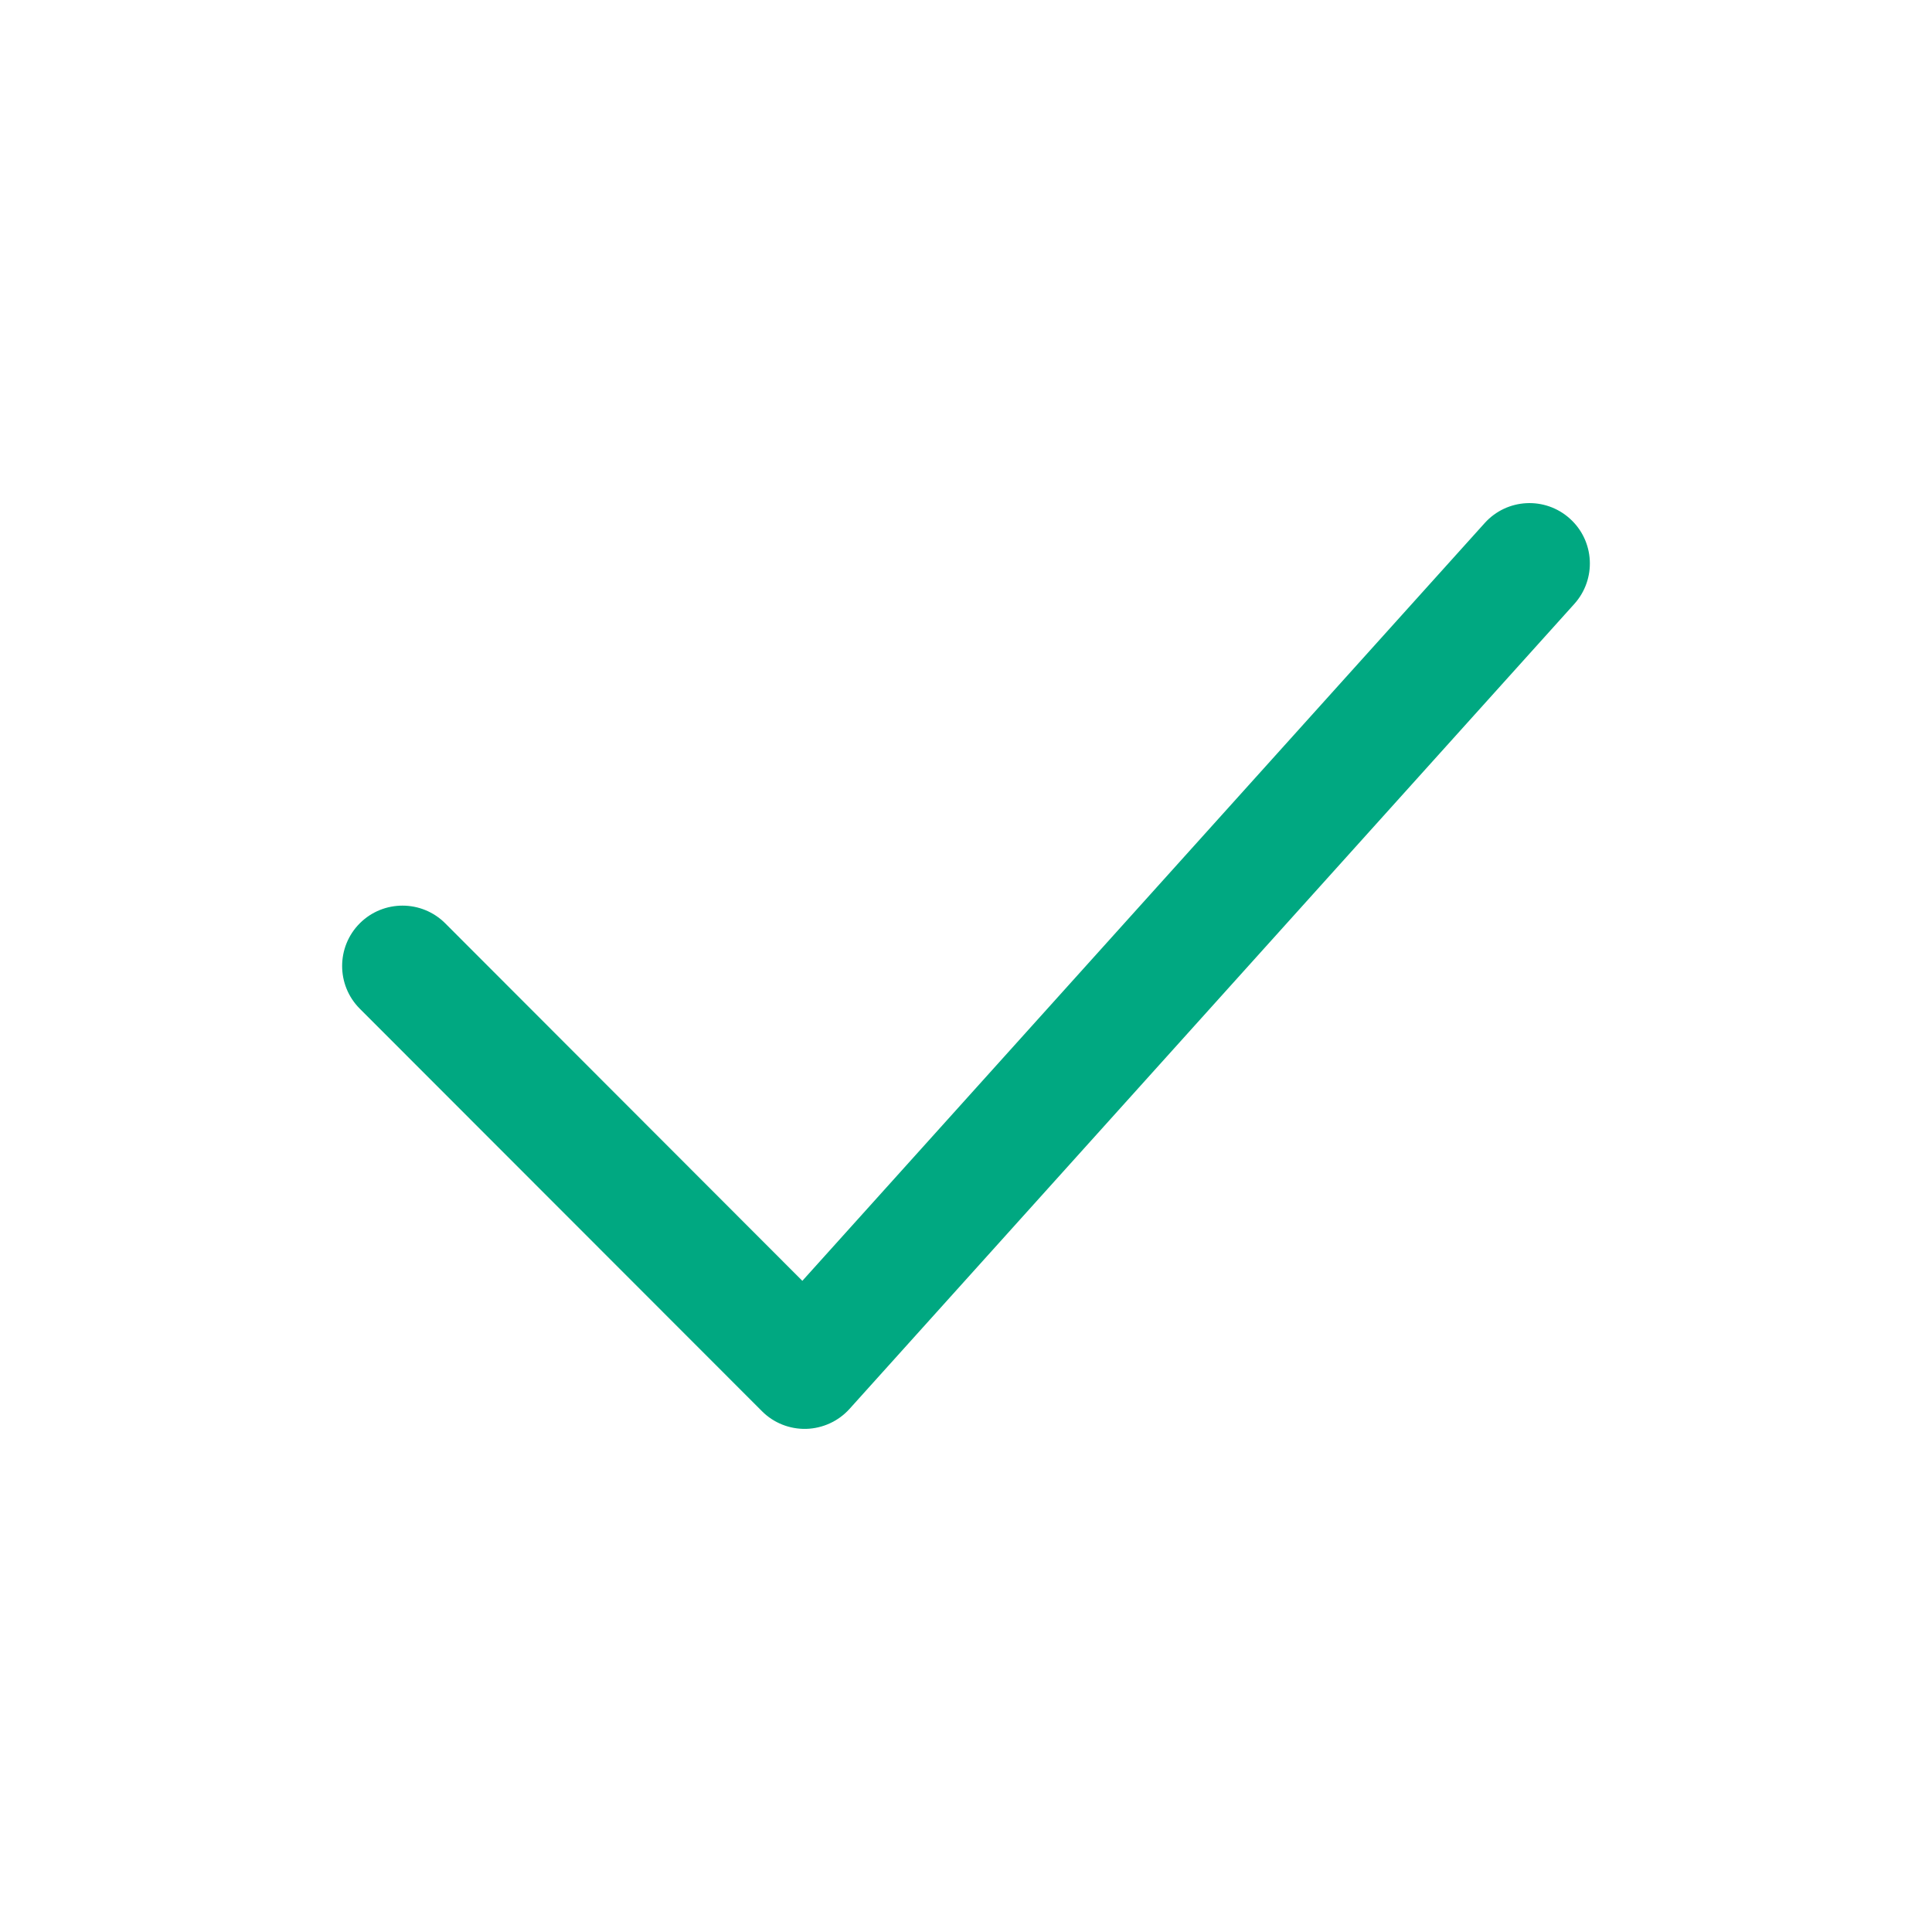
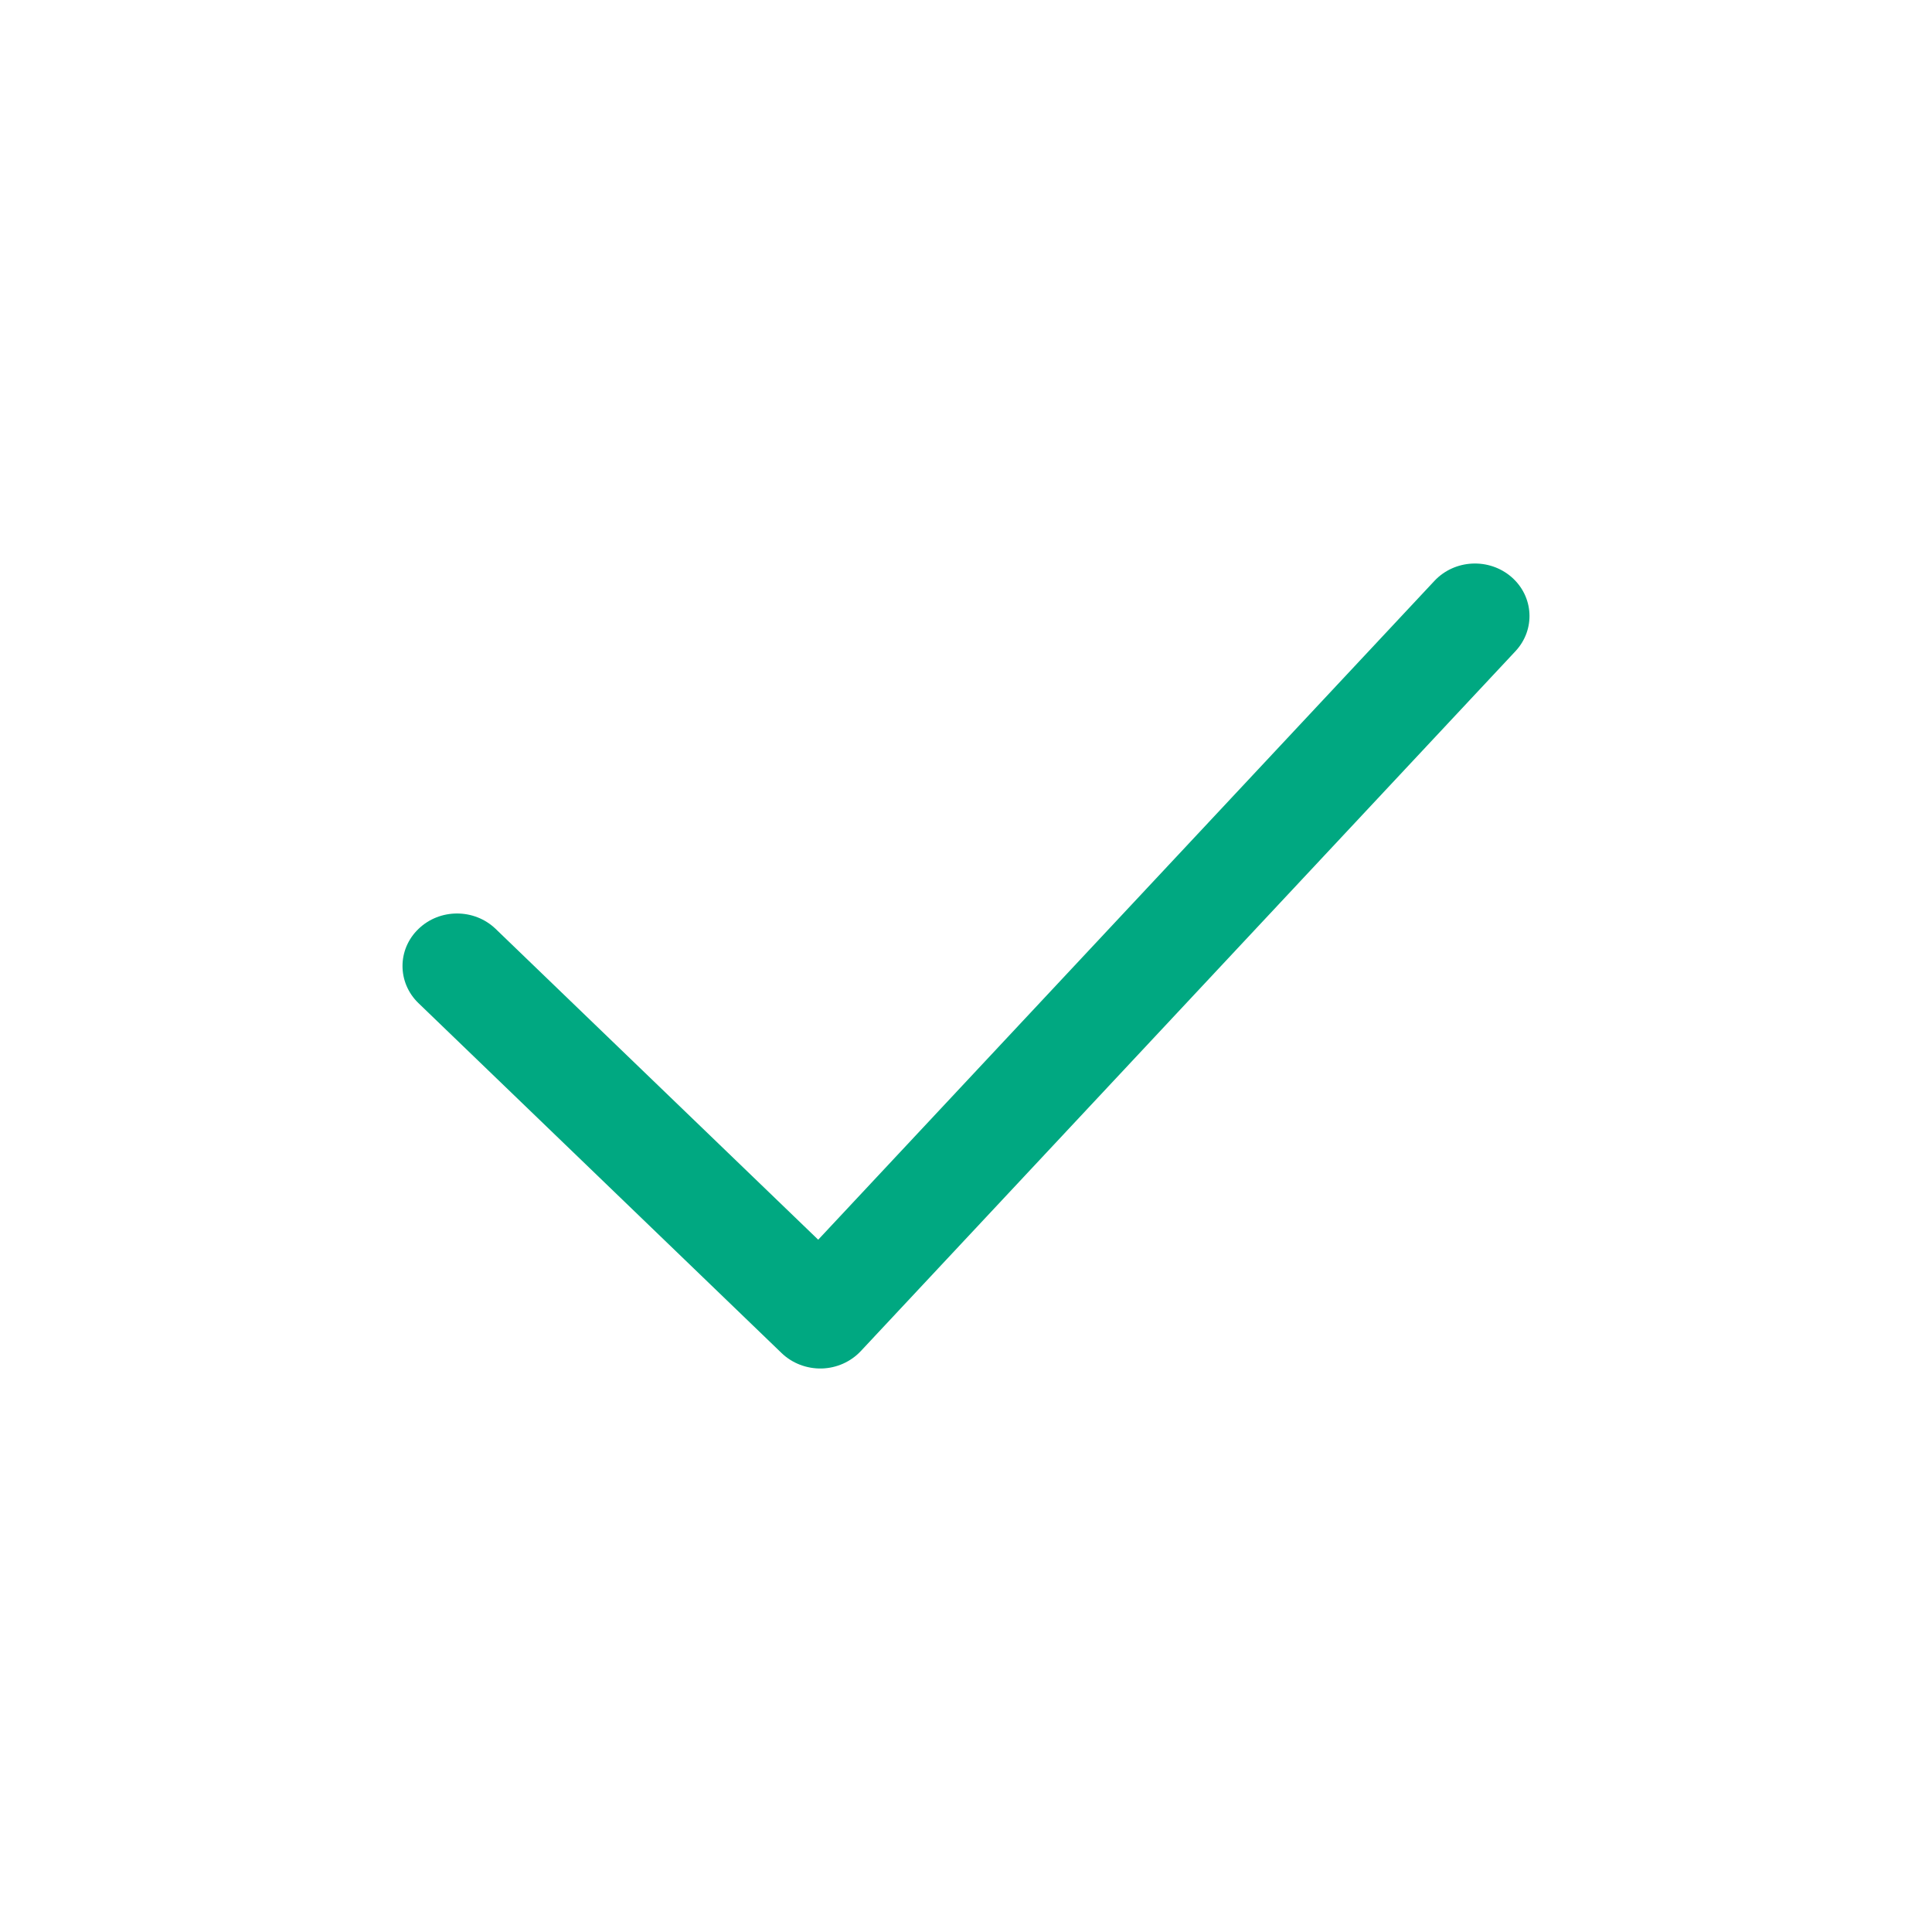
<svg xmlns="http://www.w3.org/2000/svg" width="24" height="24" viewBox="0 0 24 24" fill="none">
-   <path d="M19.557 7.502C19.834 7.194 19.81 6.72 19.502 6.443C19.194 6.165 18.72 6.19 18.443 6.498L9.967 15.911L5.531 11.47C5.238 11.177 4.763 11.177 4.47 11.469C4.177 11.762 4.177 12.237 4.469 12.53L9.465 17.53C9.61 17.676 9.809 17.755 10.015 17.75C10.22 17.744 10.415 17.655 10.553 17.502L19.557 7.502Z" fill="#00A881" />
+   <path d="M18.826 8.089C19.076 7.821 19.054 7.409 18.776 7.168C18.498 6.927 18.07 6.948 17.819 7.216L10.164 15.4L6.157 11.539C5.892 11.284 5.463 11.284 5.199 11.539C4.934 11.793 4.934 12.206 5.198 12.461L9.71 16.809C9.841 16.935 10.021 17.004 10.207 17C10.393 16.995 10.568 16.917 10.693 16.784L18.826 8.089Z" fill="#00A881" />
</svg>
